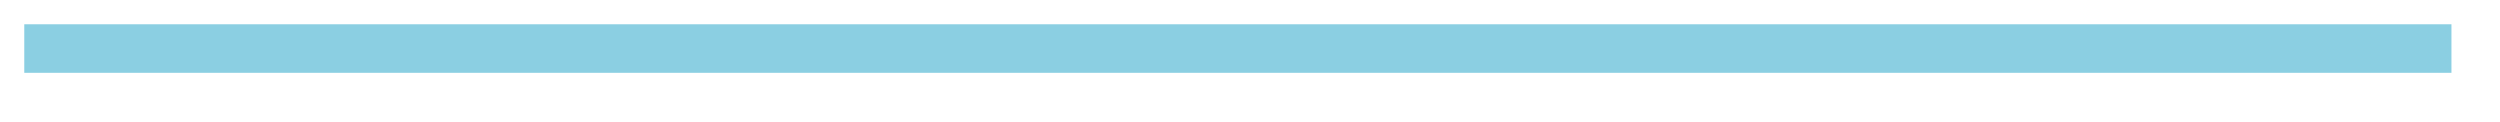
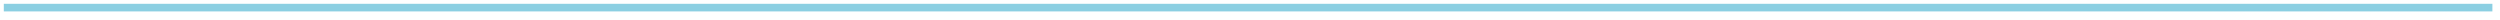
- <svg xmlns="http://www.w3.org/2000/svg" version="1.1" width="103px" height="5px">
-   <g transform="matrix(1 0 0 1 13 -936 )">
-     <path d="M -12 938  L 88 938  " stroke-width="2" stroke="#8bcfe2" fill="none" />
+ <svg xmlns="http://www.w3.org/2000/svg" version="1.1" width="657px" height="5px">
+   <g transform="matrix(1 0 0 1 -37 -985 )">
+     <path d="M 38 987  L 692 987  " stroke-width="2" stroke="#8bcfe2" fill="none" />
  </g>
</svg>
